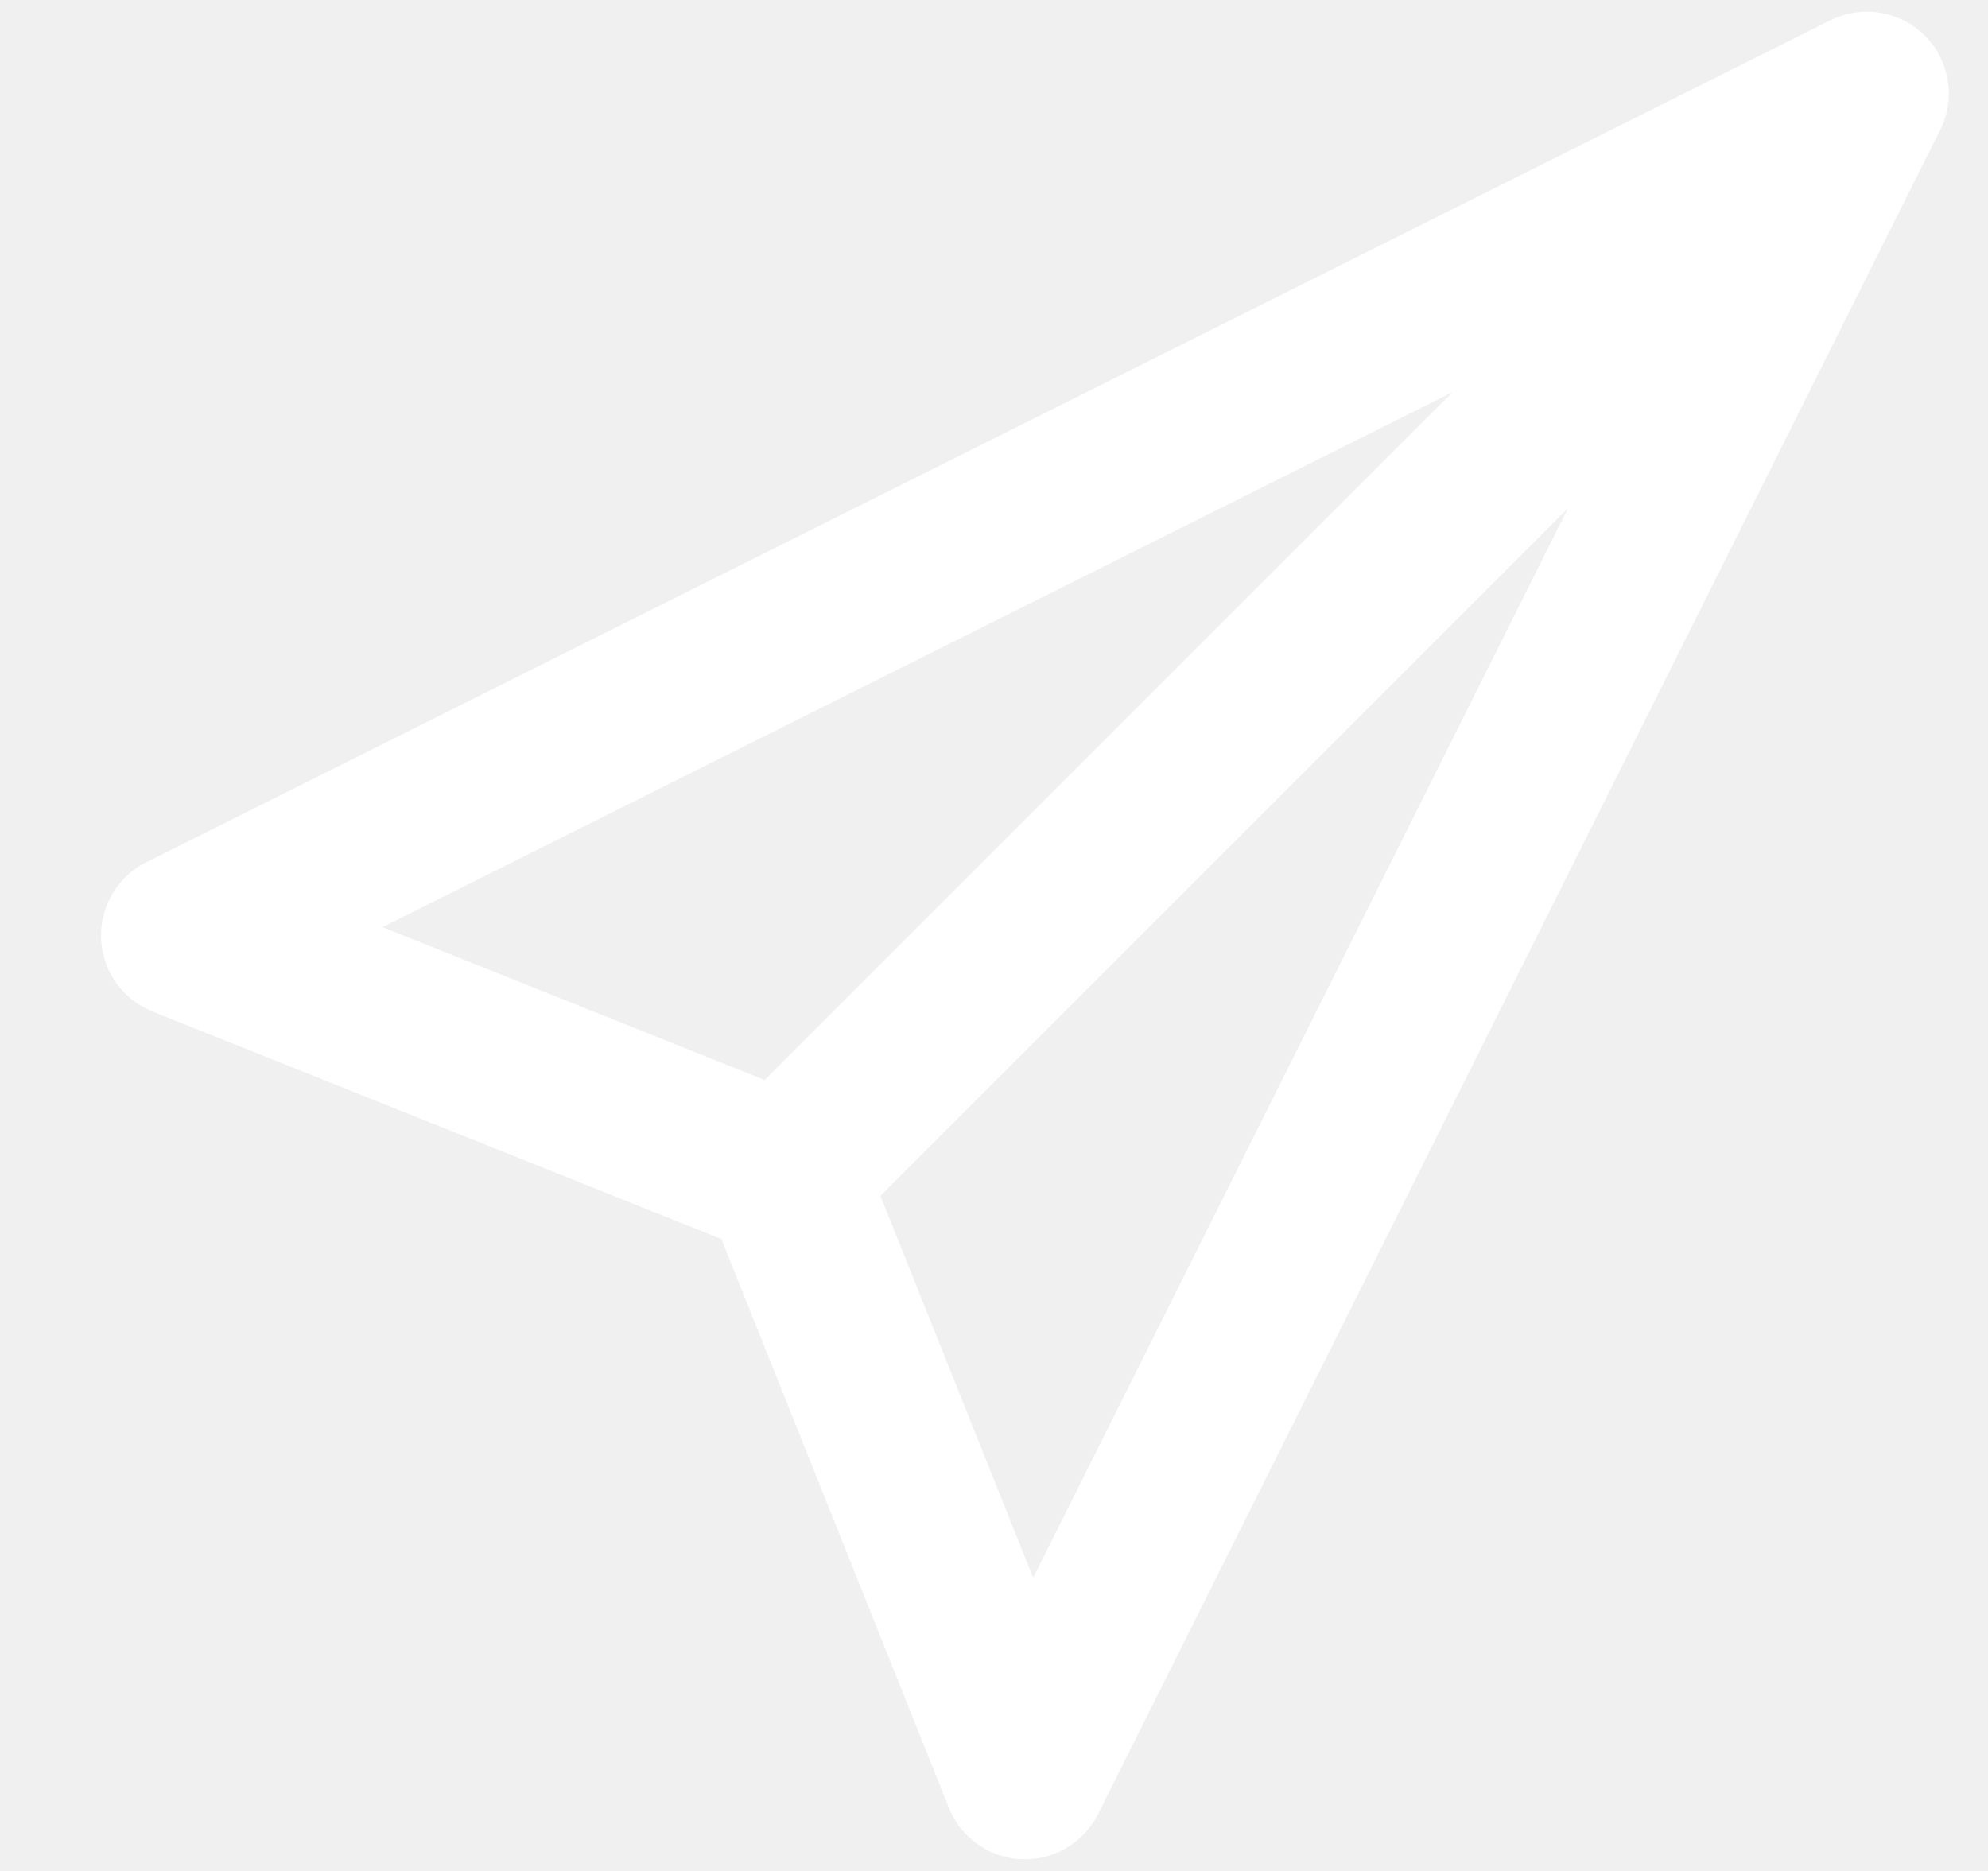
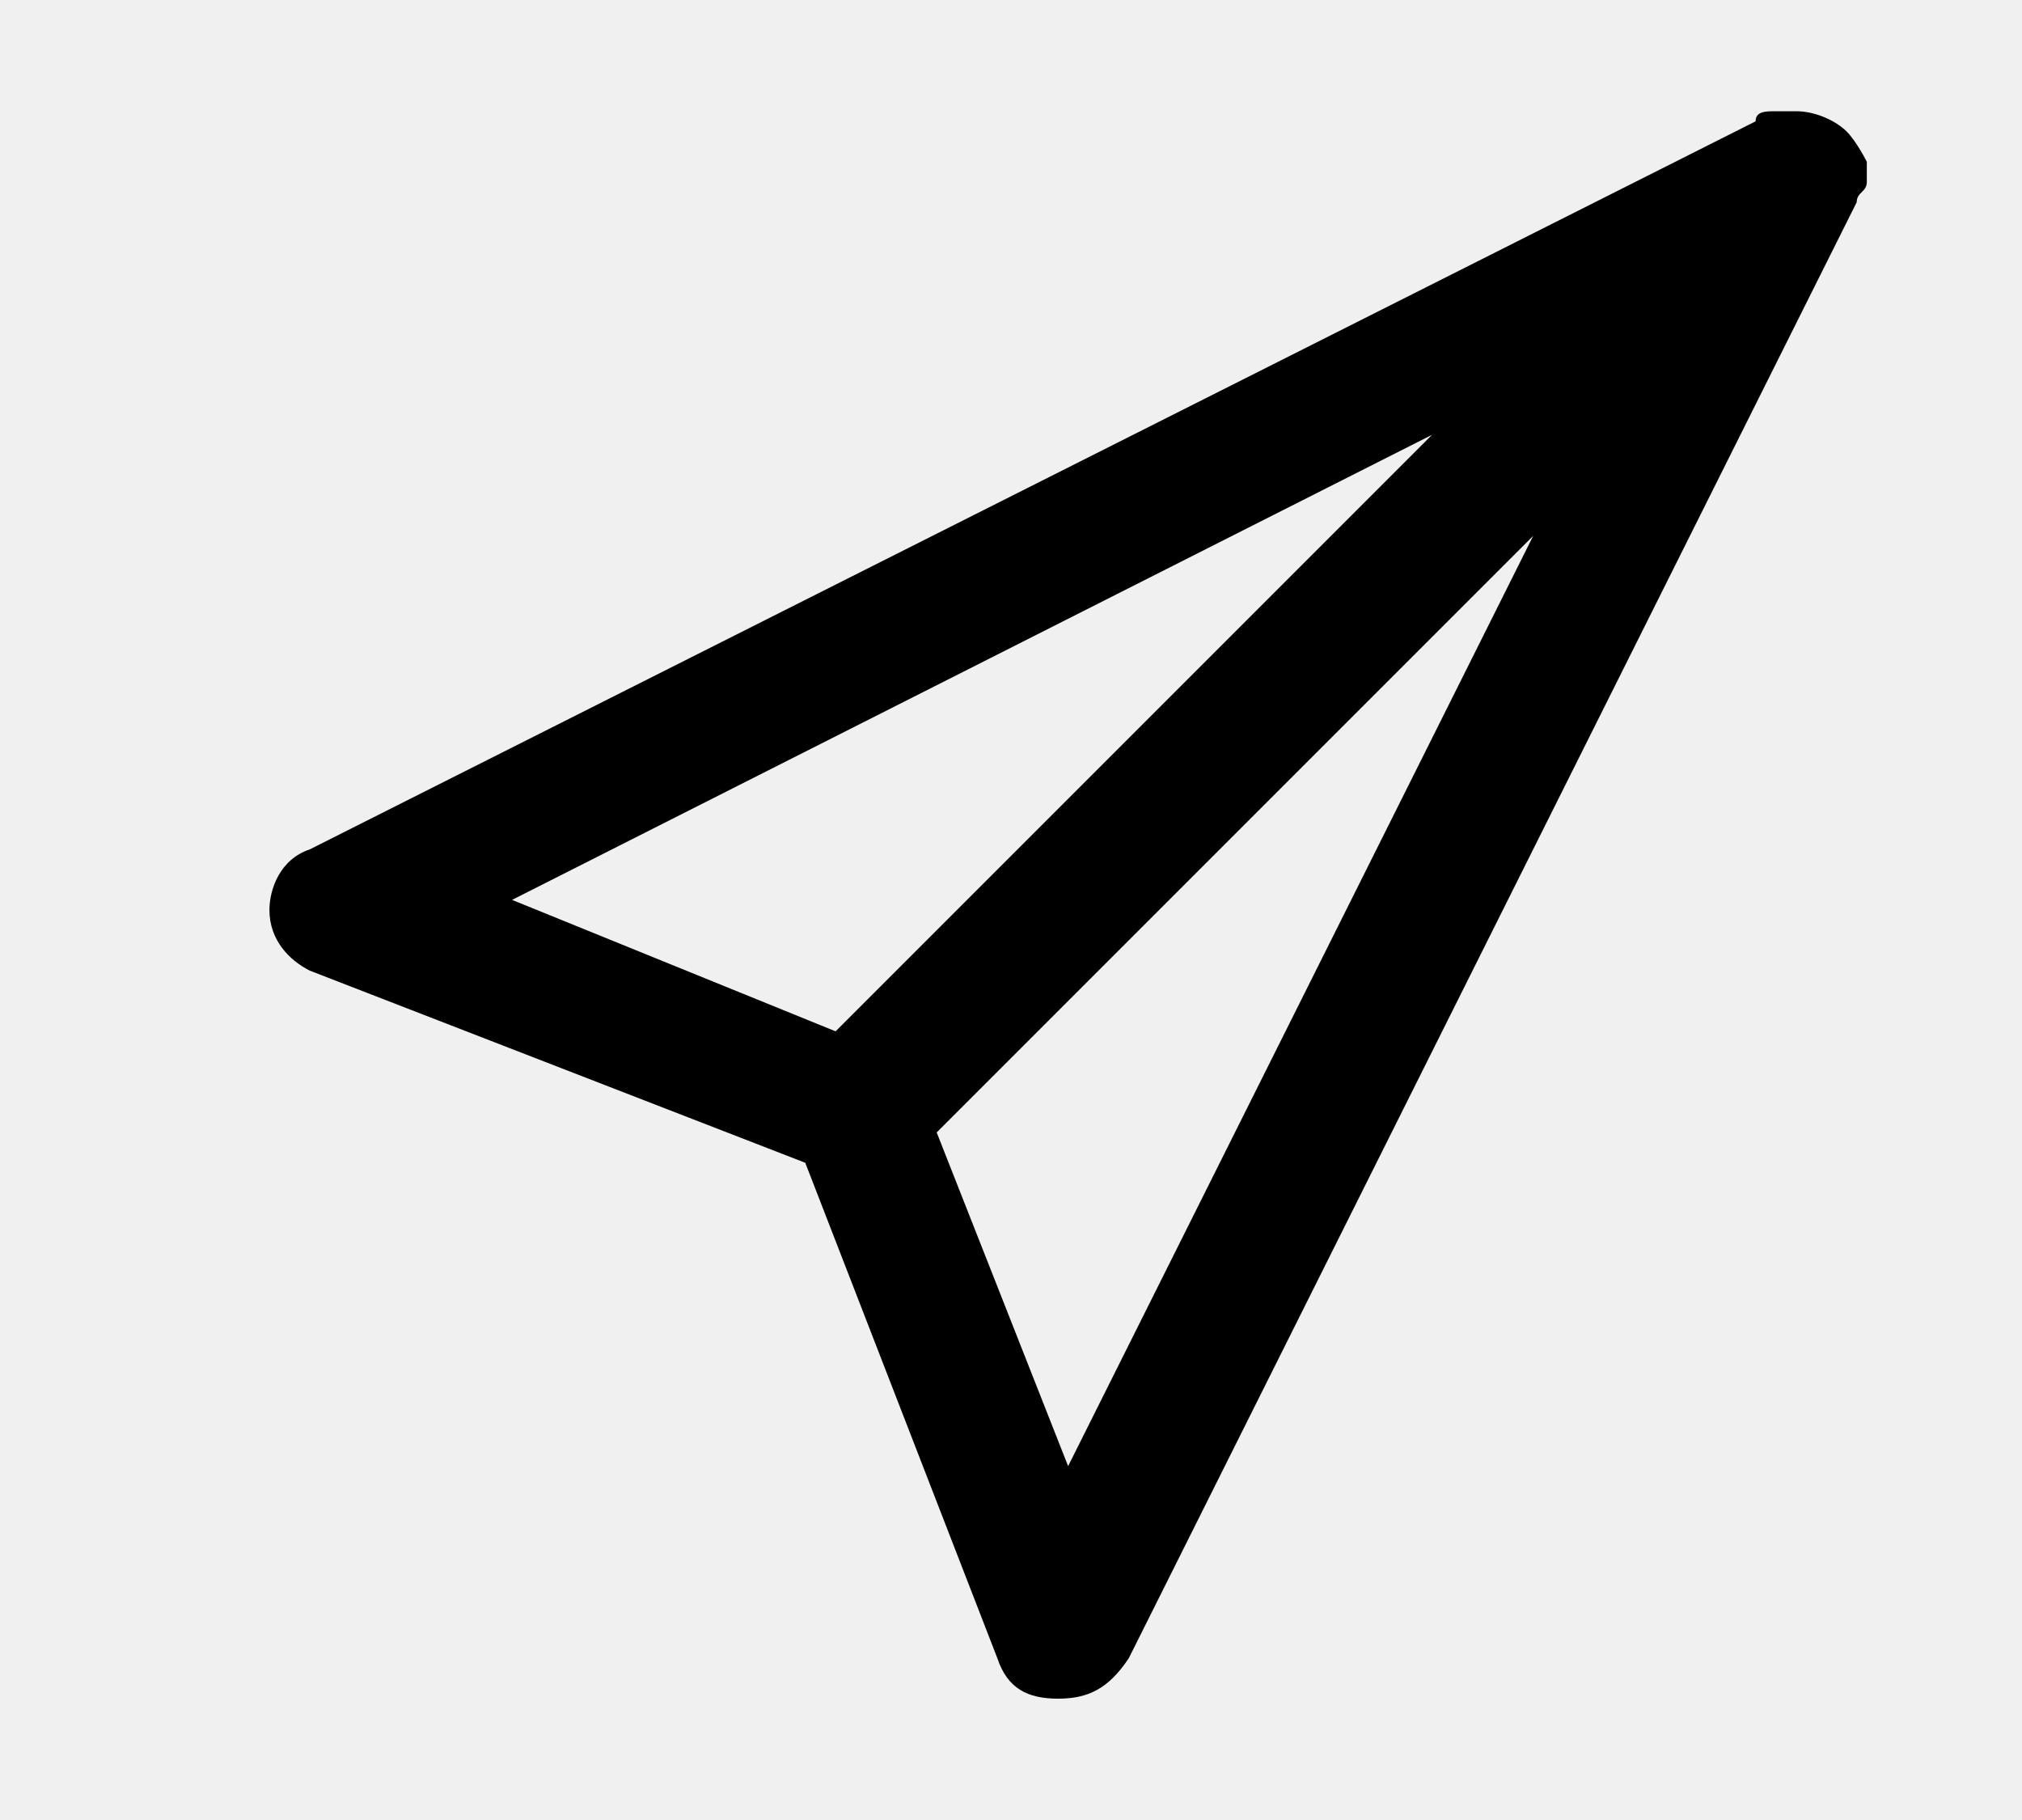
- <svg xmlns="http://www.w3.org/2000/svg" width="17" height="16" fill="none">
-   <path d="M15.965.8l-9.257 9.257M1.564 8l14.4-7.2-7.2 14.4-2.057-5.143L1.564 8z" stroke="#fff" stroke-width="1.4" stroke-linecap="round" stroke-linejoin="round" />
+ <svg xmlns="http://www.w3.org/2000/svg" width="20" height="18">
+   <path d="M18.265 1.3c-.1-.1-.3-.2-.5-.2h-.2c-.1 0-.2 0-.2.1l-14.3 7.2c-.3.1-.4.4-.4.6 0 .3.2.5.4.6l4.9 1.9 1.9 4.9c.1.3.3.4.6.4s.5-.1.7-.4l7.2-14.4c0-.1.1-.1.1-.2v-.2s-.1-.2-.2-.3zm-13.2 7.6l9.1-4.6-5.9 5.9-3.2-1.3zm5.5 5.6l-1.3-3.3 5.9-5.9-4.6 9.2z" />
</svg>
